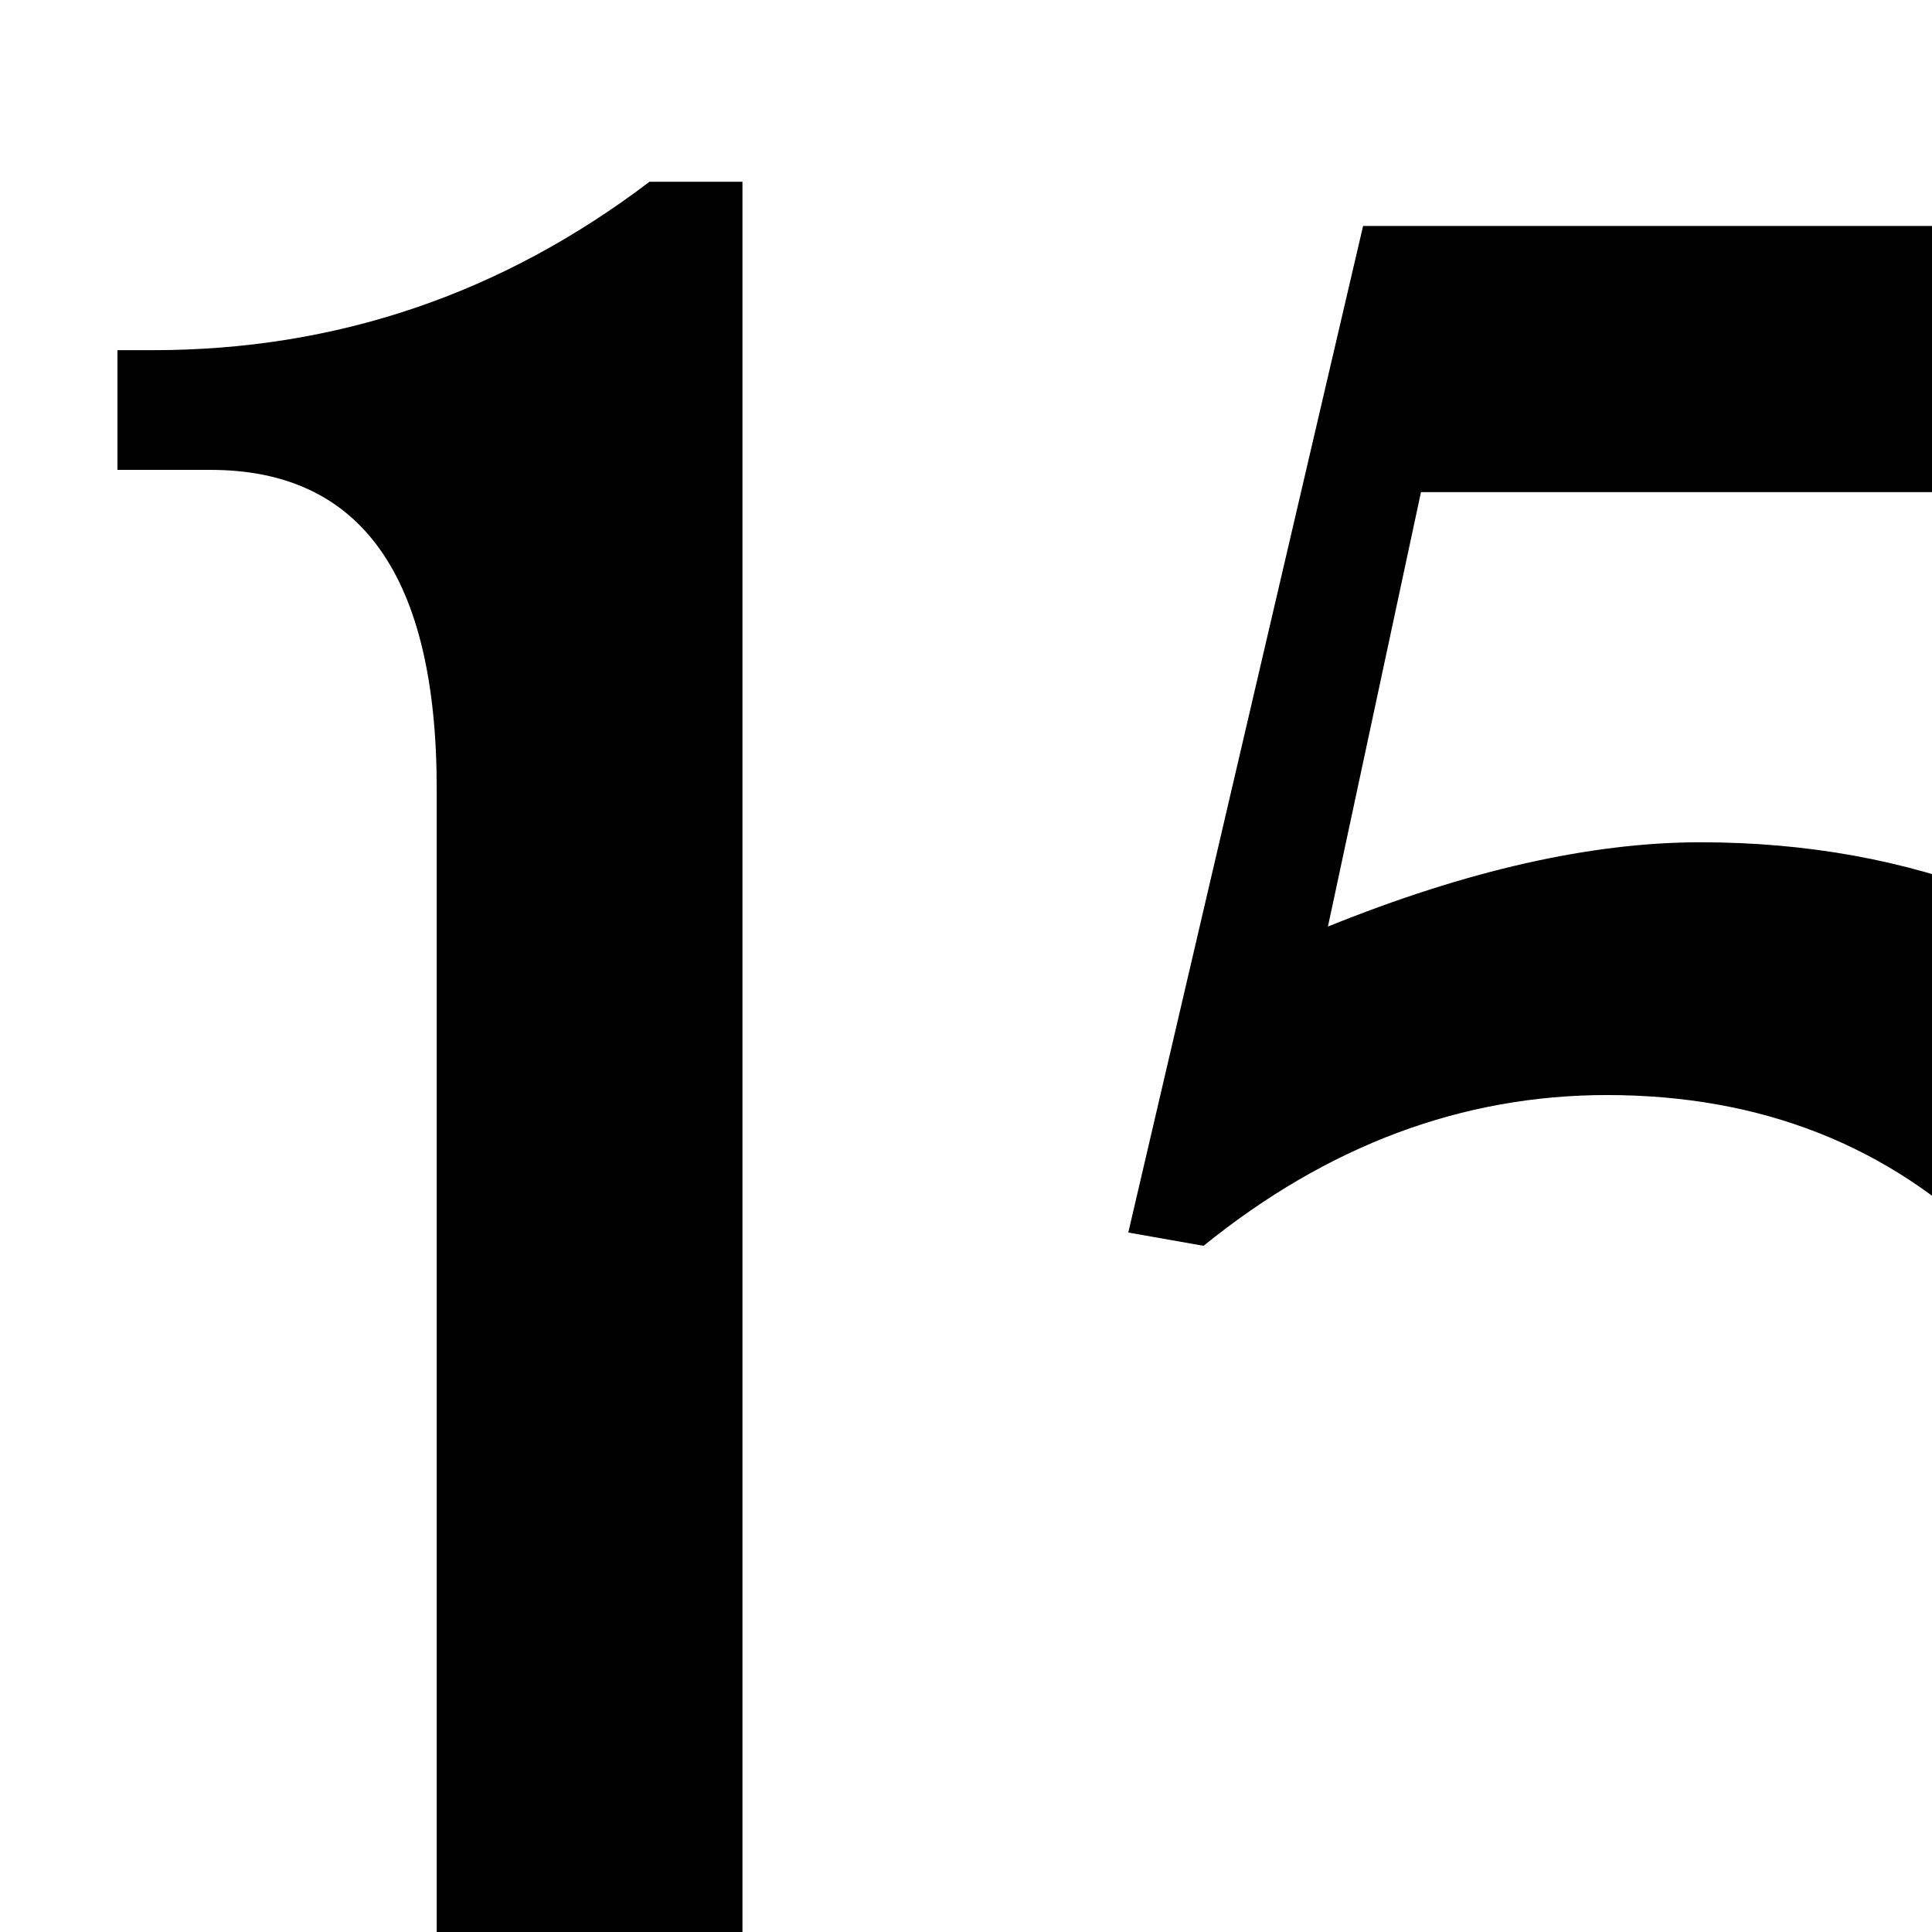
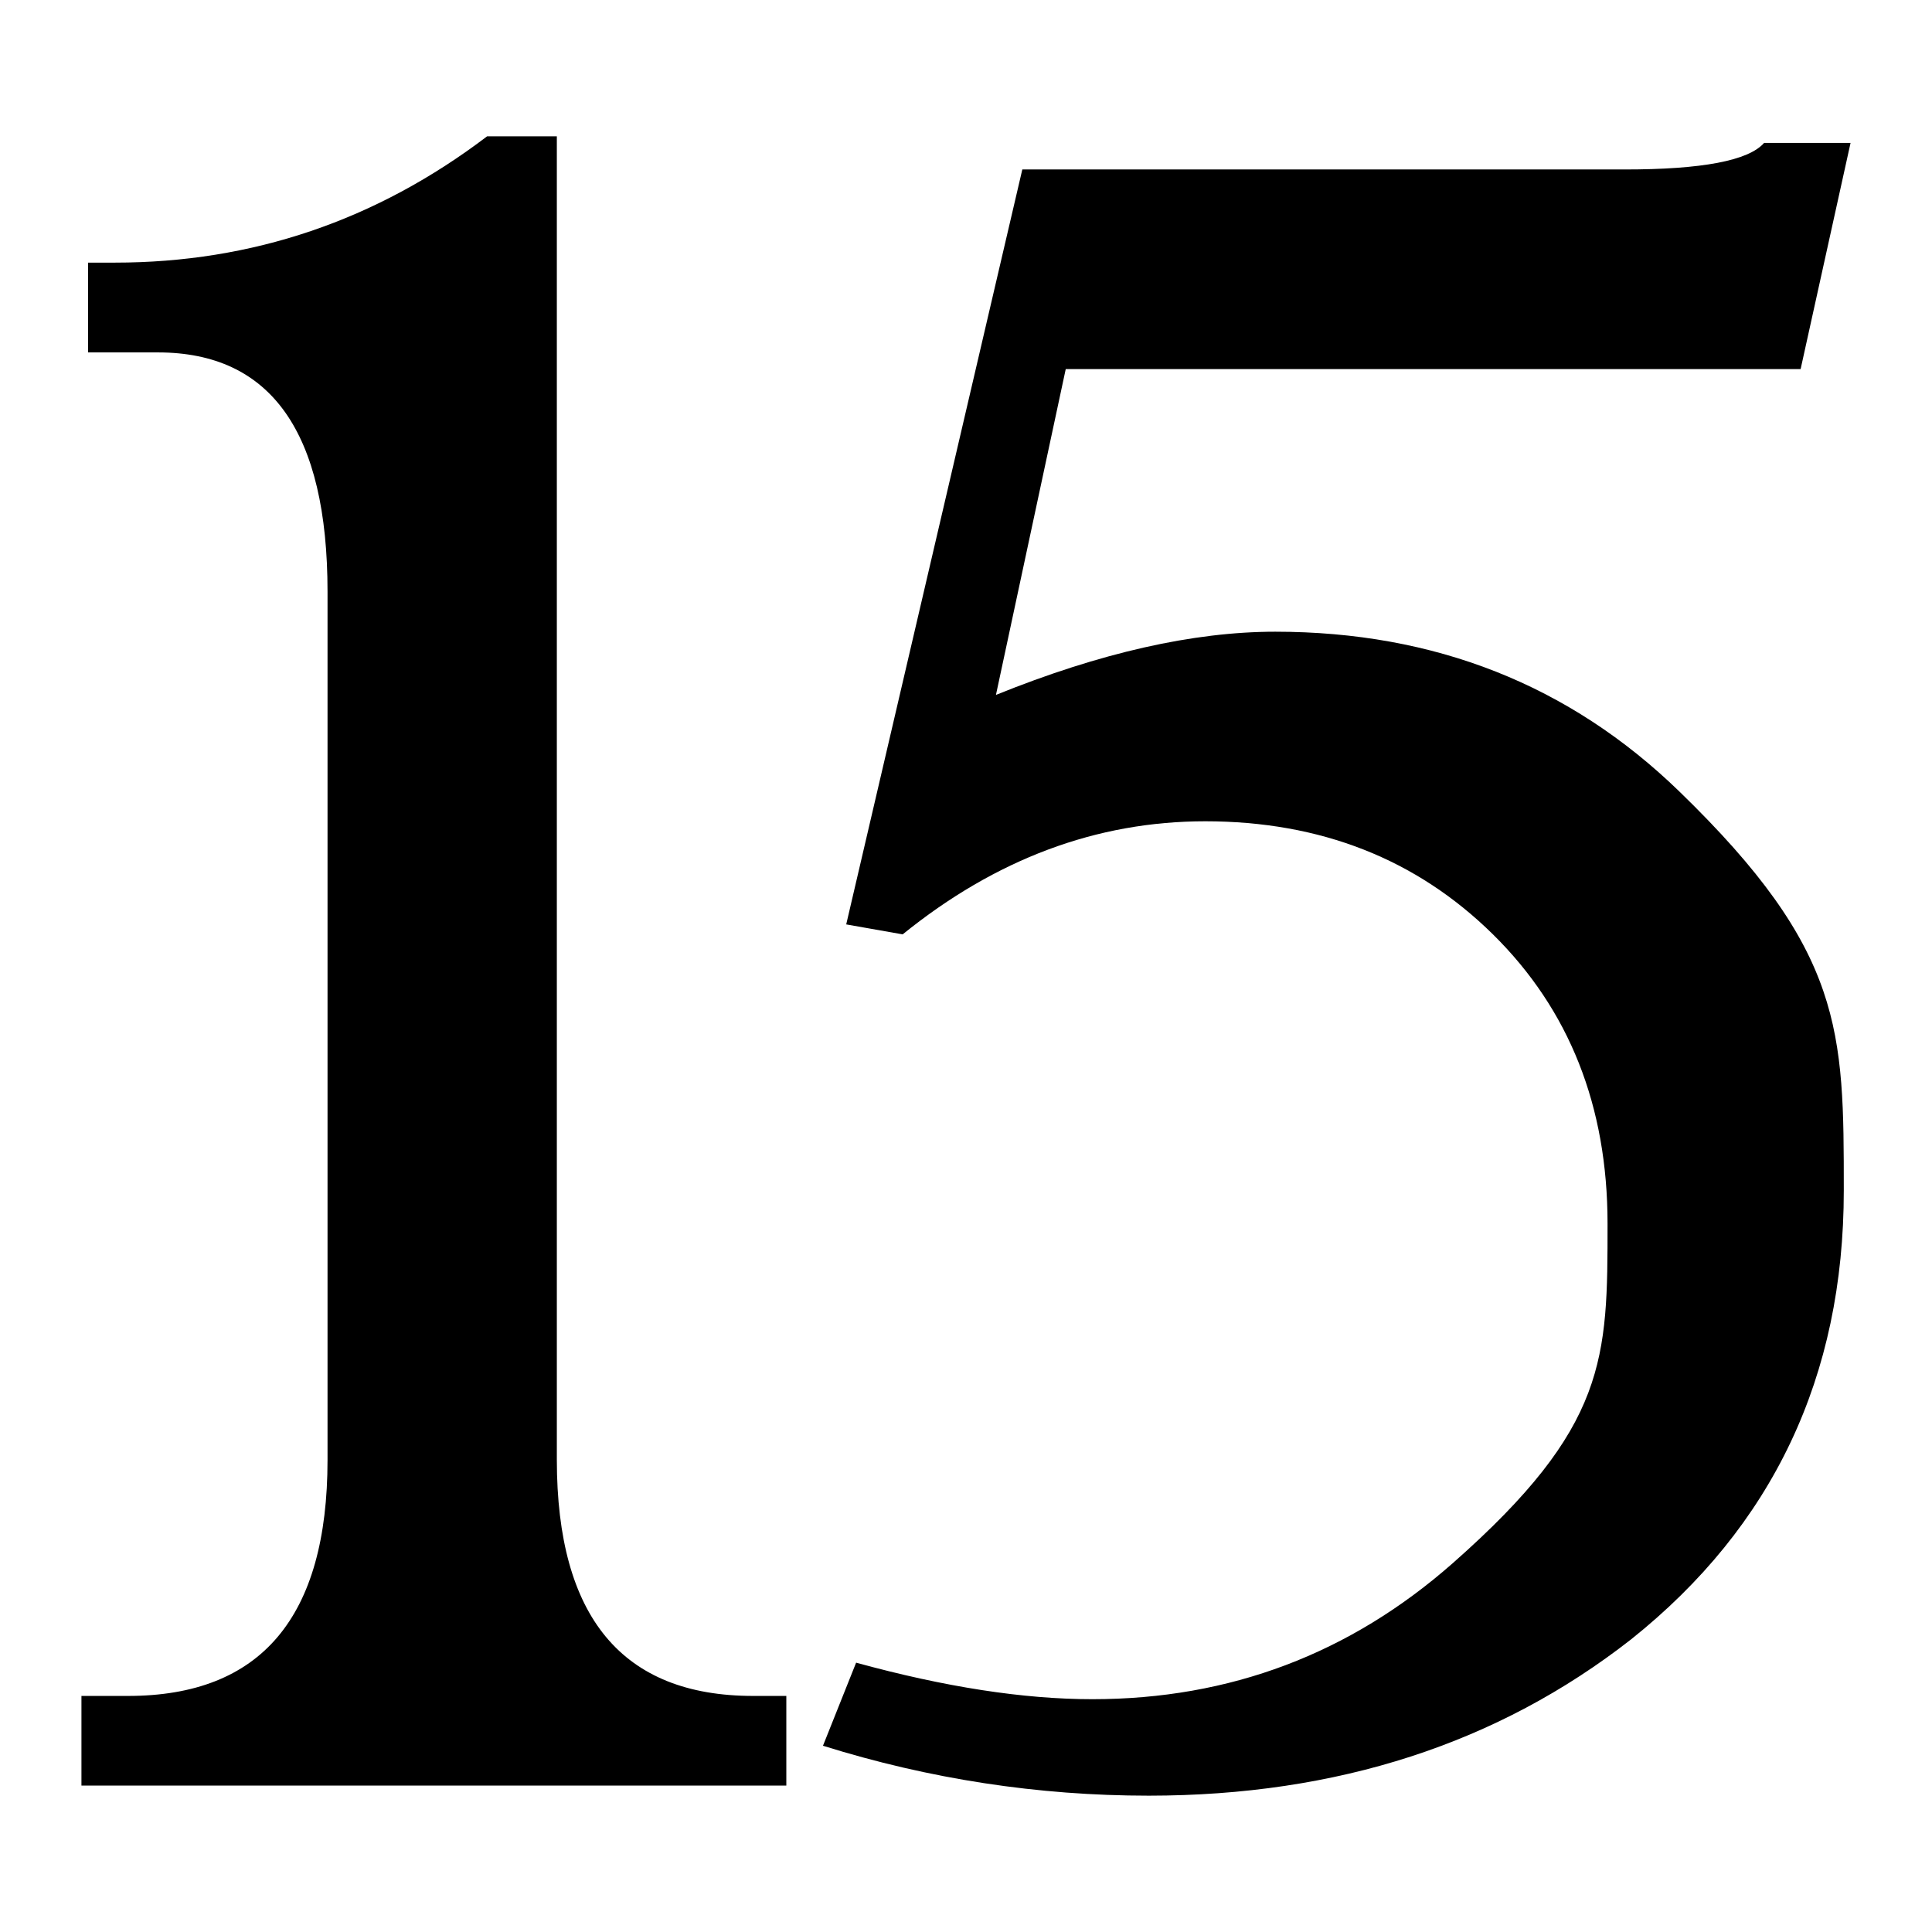
- <svg xmlns="http://www.w3.org/2000/svg" width="100%" height="100%" viewBox="0 0 24 24">
+ <svg xmlns="http://www.w3.org/2000/svg" width="100%" height="100%" viewBox="0 0 32 32">
  <path fill="currentColor" d="M9.223 2.258v21.921q.001 3.91 3.25 3.911h.551v1.485H1.349V28.09h.771q3.305 0 3.305-3.911V9.802q0-3.965-2.81-3.965H1.459V4.35H1.9q3.415 0 6.168-2.092h1.157zm7.712.549h9.969q1.93.001 2.315-.44h1.432l-.827 3.746H17.652l-1.156 5.397q2.587-1.046 4.626-1.047 3.965.001 6.692 2.645c2.727 2.644 2.725 3.964 2.725 6.609q0 4.625-3.523 7.436-3.308 2.588-7.988 2.589-2.754 0-5.397-.827l.549-1.376q2.203.605 3.911.605 3.416.001 5.976-2.257c2.56-2.258 2.559-3.38 2.559-5.619q0-2.919-1.898-4.792-1.901-1.872-4.765-1.873-2.698 0-5.012 1.873l-.935-.165 2.917-12.505z" />
</svg>
